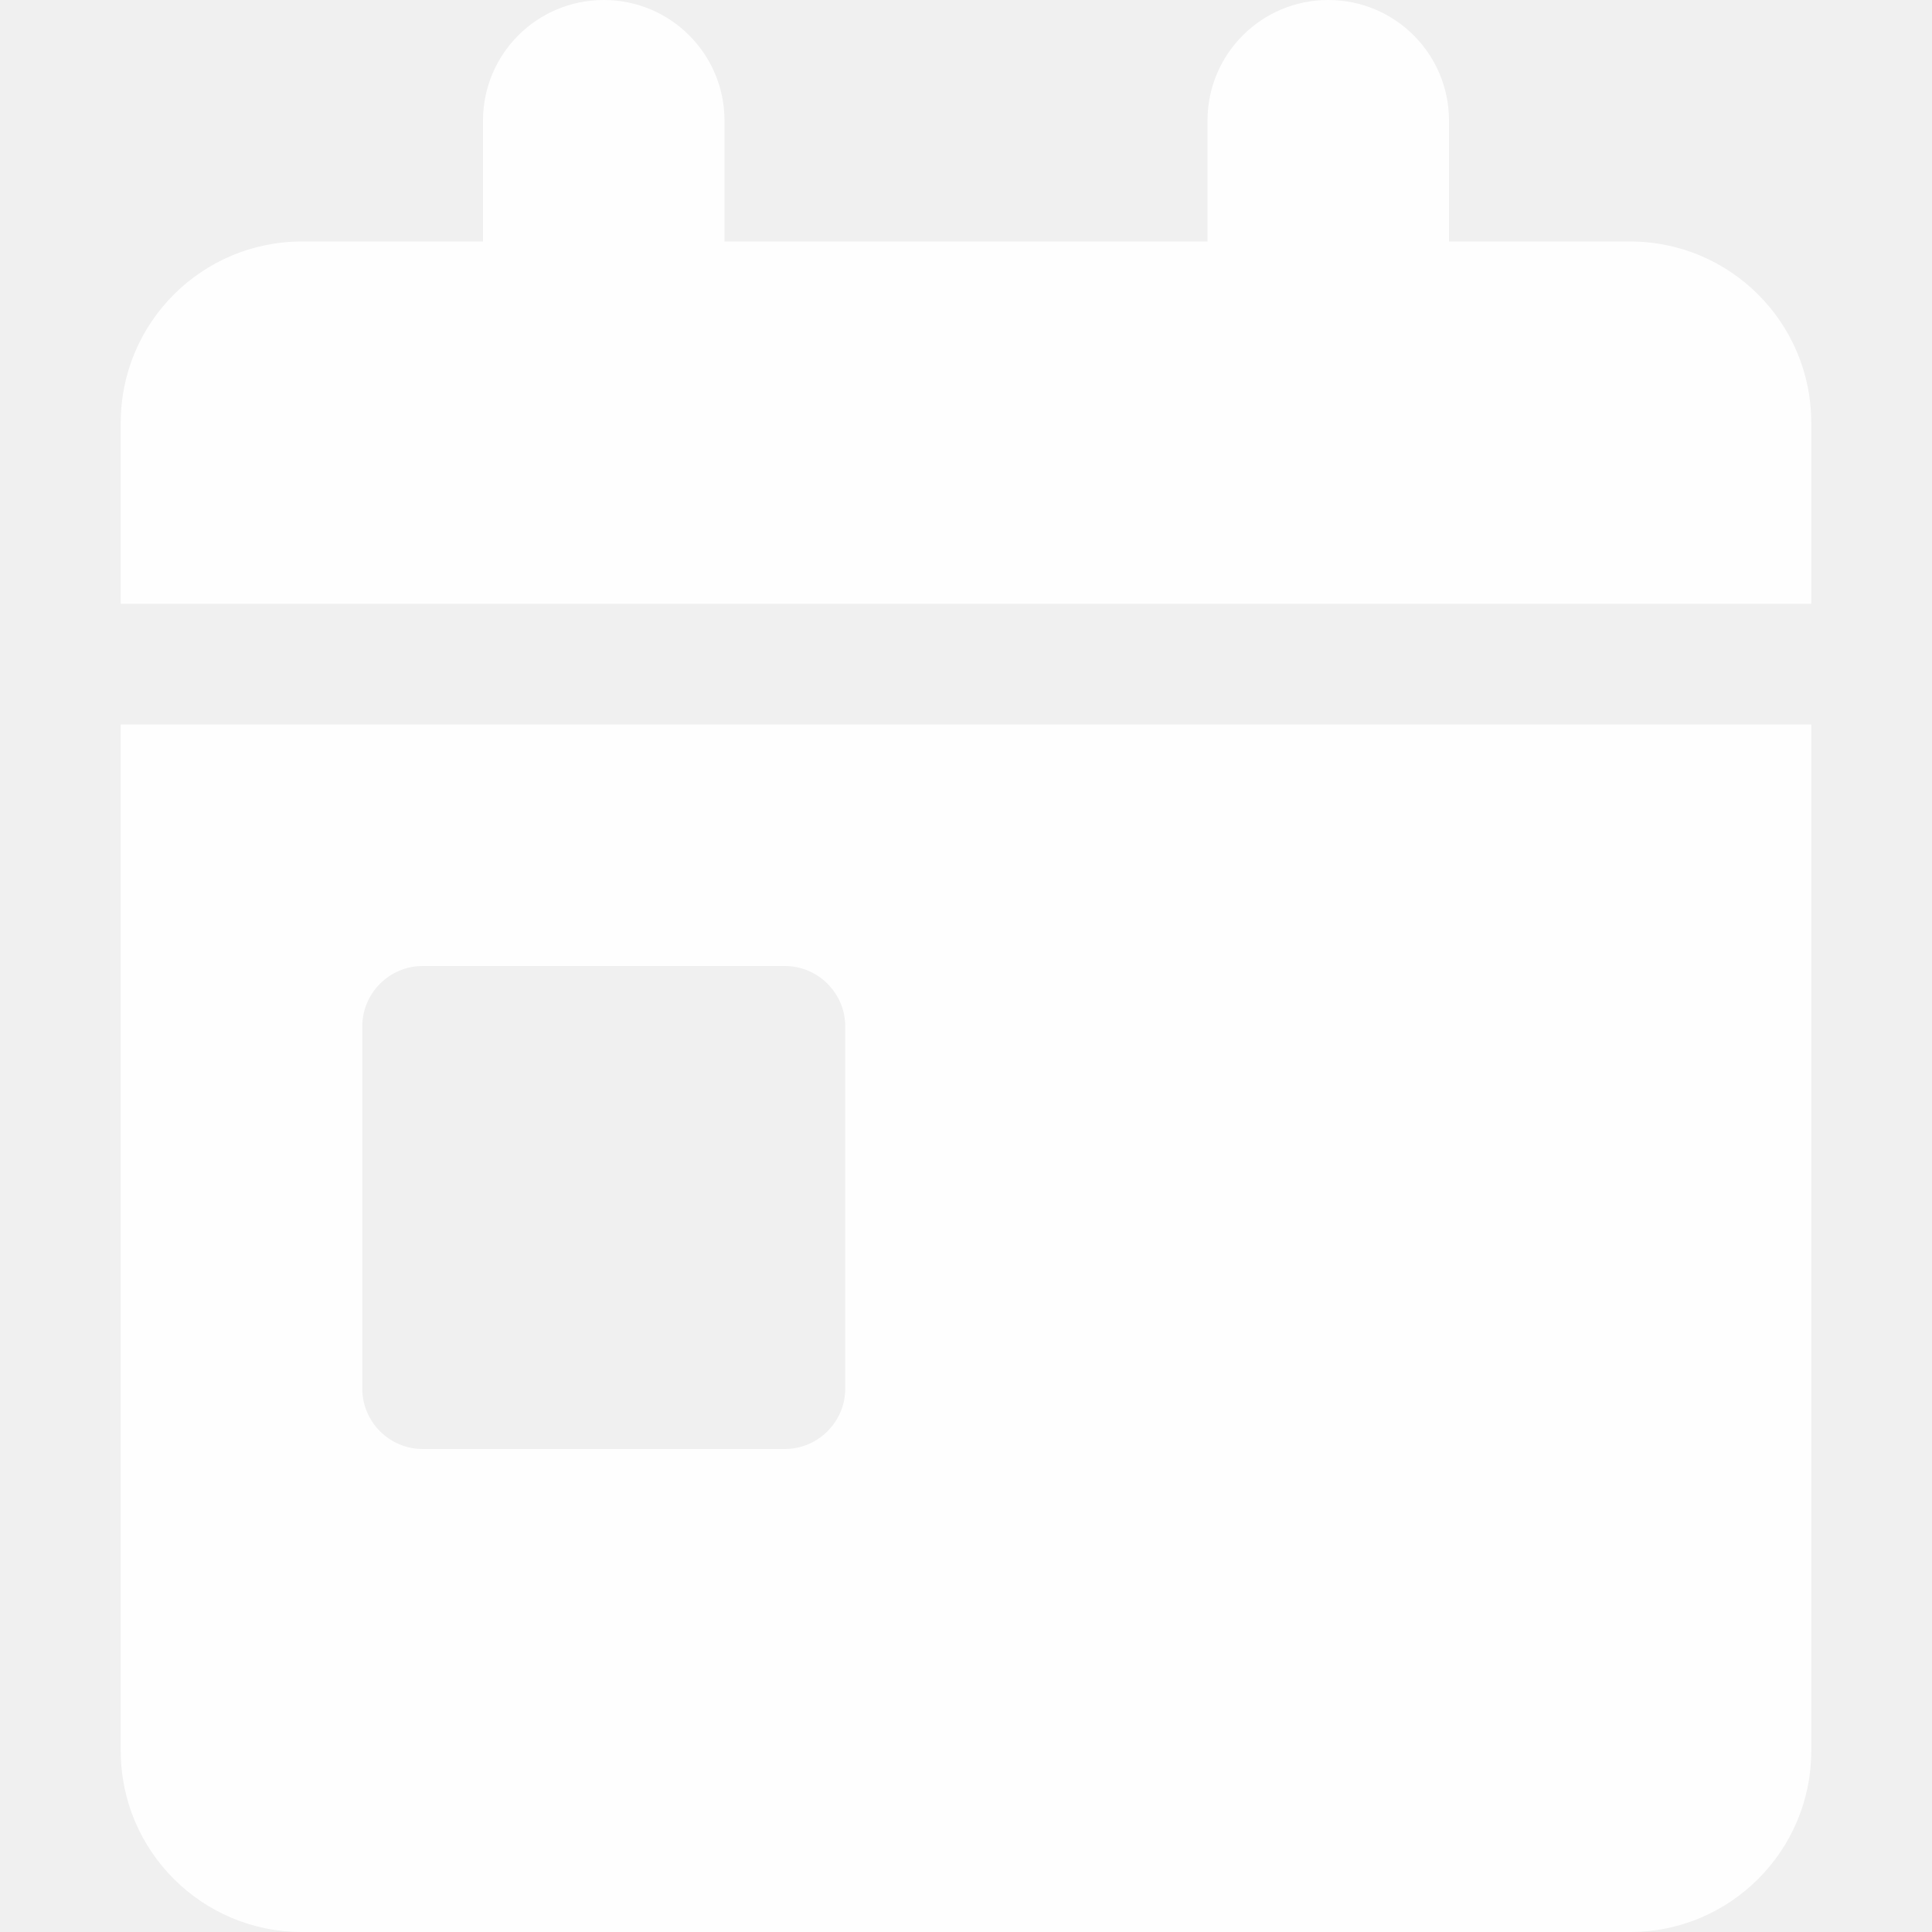
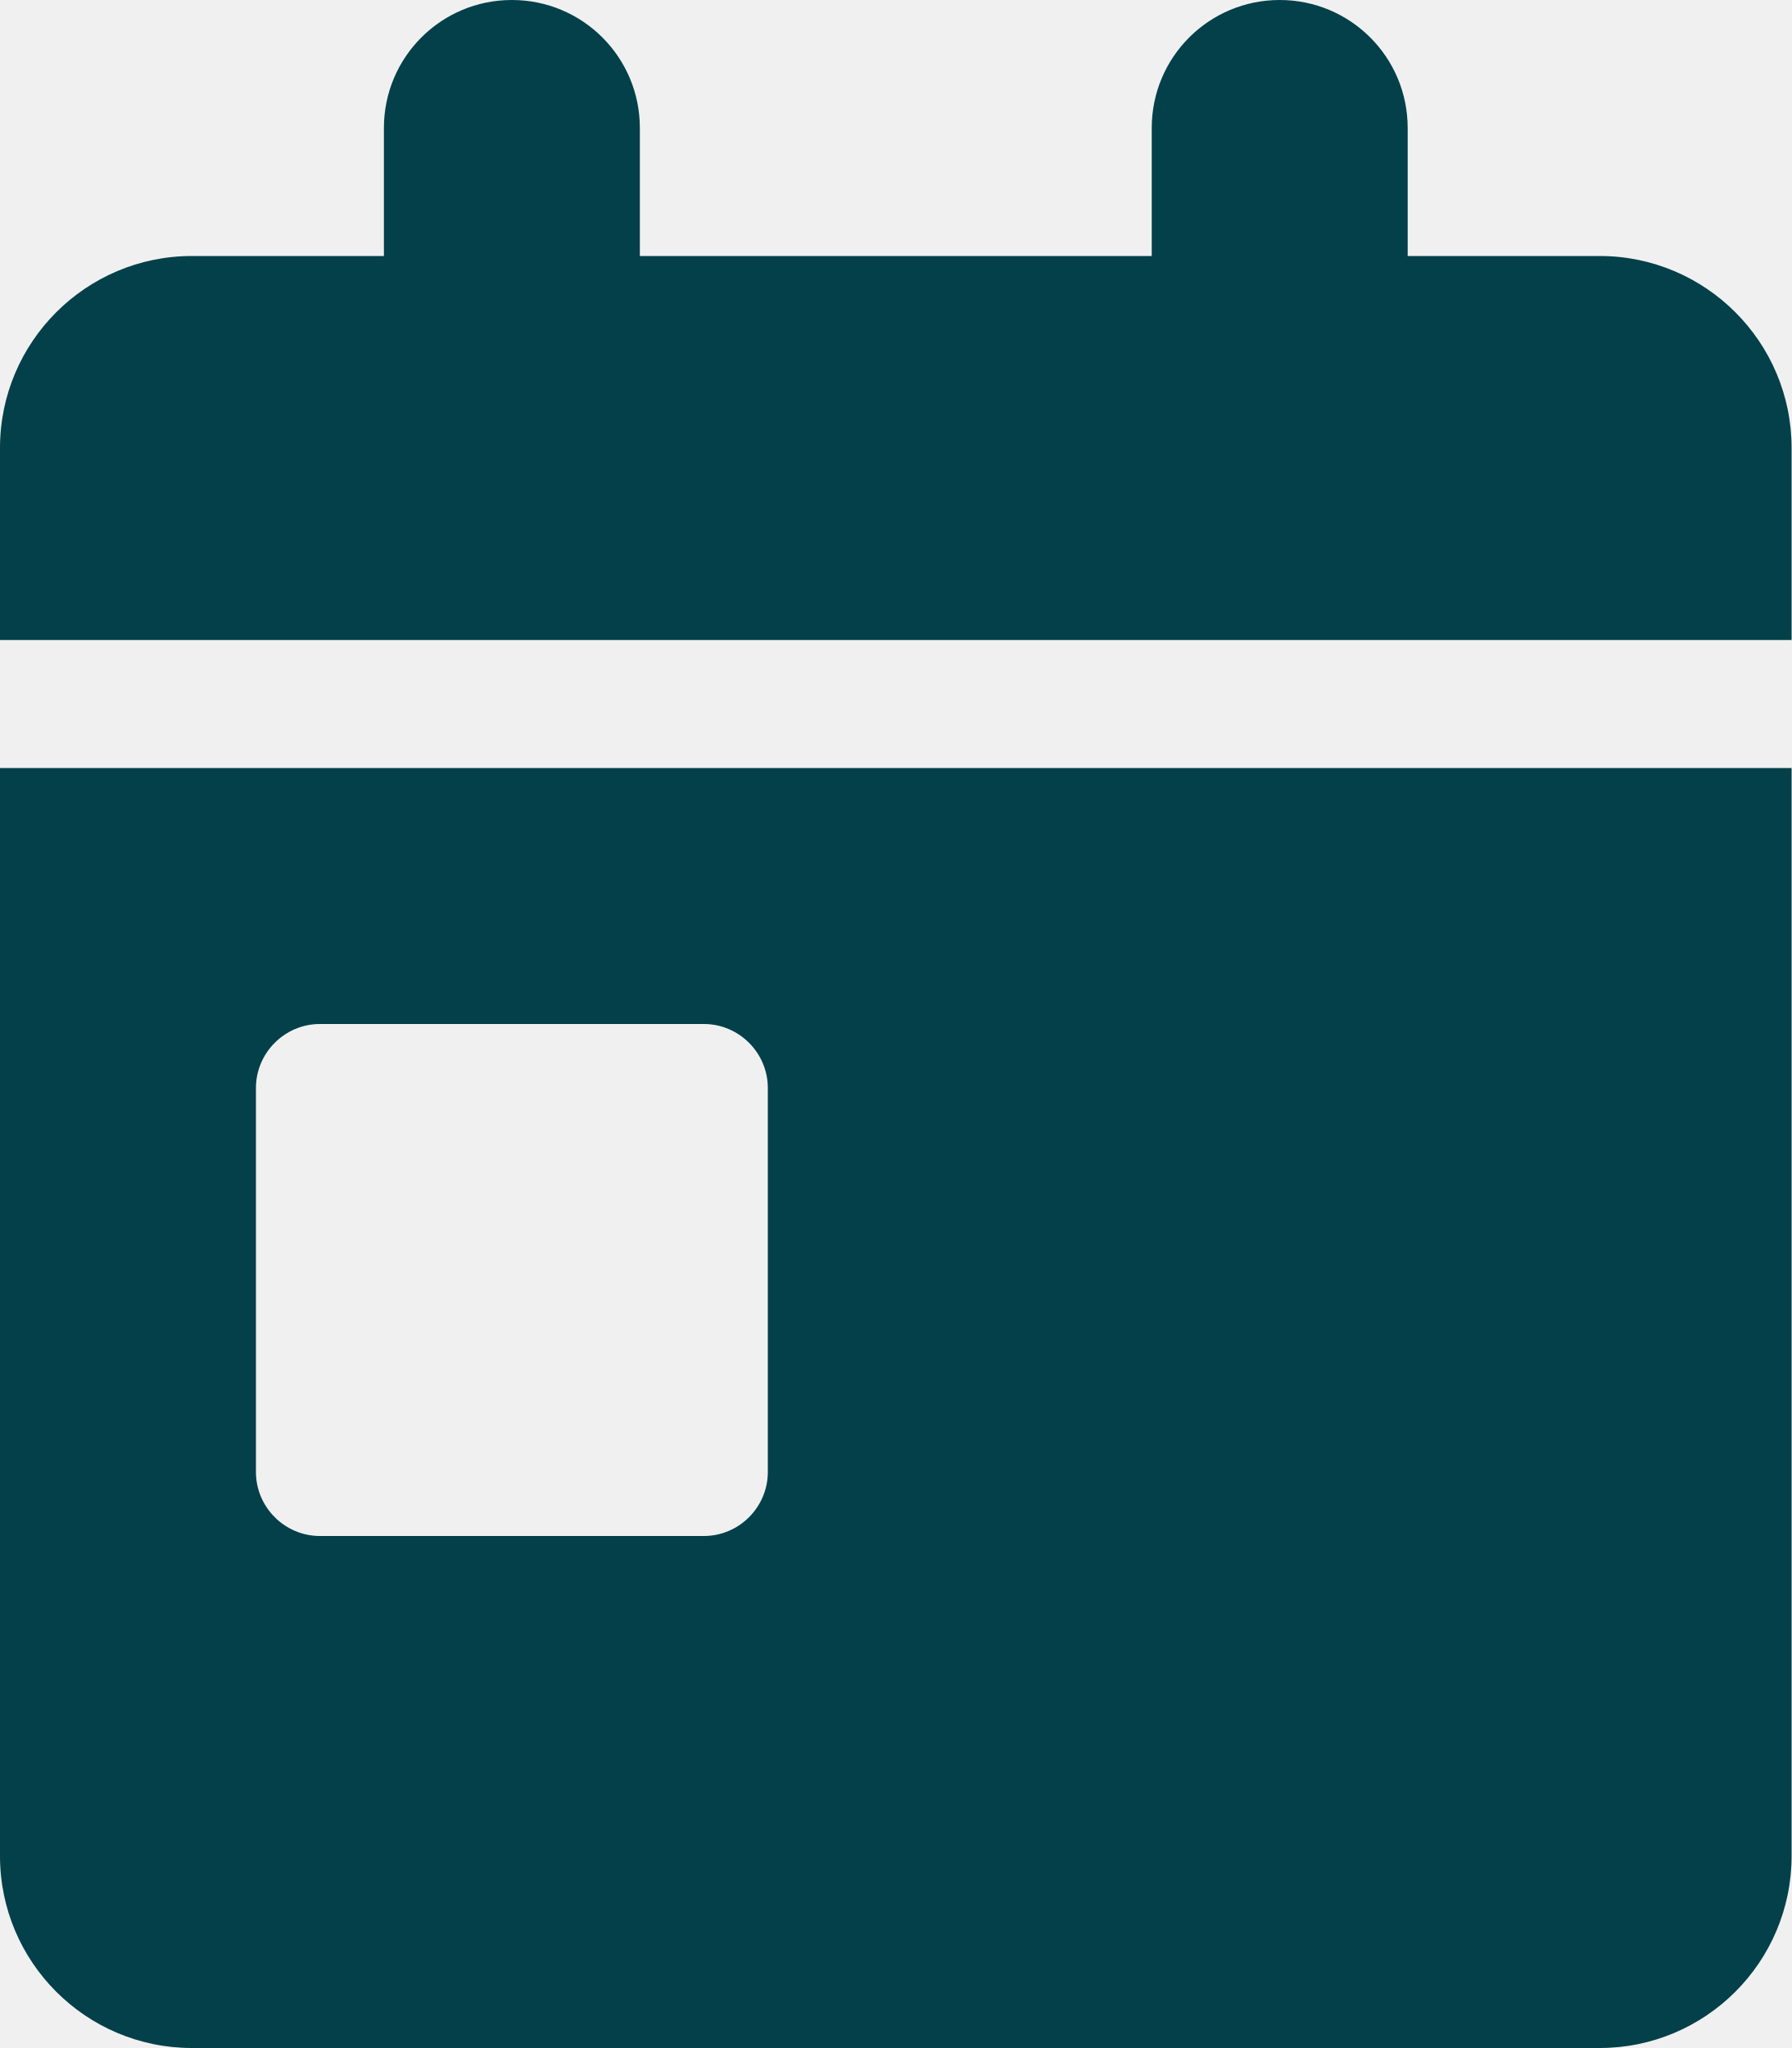
- <svg xmlns="http://www.w3.org/2000/svg" width="32" height="32" viewBox="0 0 32 32" fill="none">
-   <path d="M10 0C11.106 0 12 0.894 12 2V4H20V2C20 0.894 20.894 0 22 0C23.106 0 24 0.894 24 2V4H27C28.656 4 30 5.344 30 7V10H2V7C2 5.344 3.344 4 5 4H8V2C8 0.894 8.894 0 10 0ZM2 12H30V29C30 30.656 28.656 32 27 32H5C3.344 32 2 30.656 2 29V12ZM7 16C6.45 16 6 16.45 6 17V23C6 23.55 6.45 24 7 24H13C13.55 24 14 23.55 14 23V17C14 16.45 13.55 16 13 16H7Z" fill="white" fill-opacity="0.95" />
+ <svg xmlns="http://www.w3.org/2000/svg" width="28" height="32" viewBox="0 0 28 32" fill="none">
+   <path d="M8 0C9.106 0 10 0.894 10 2V4H18V2C18 0.894 18.894 0 20 0C21.106 0 22 0.894 22 2V4H25C26.656 4 28 5.344 28 7V10H0V7C0 5.344 1.344 4 3 4H6V2C6 0.894 6.894 0 8 0ZM0 12H28V29C28 30.656 26.656 32 25 32H3C1.344 32 0 30.656 0 29V12ZM5 16C4.45 16 4 16.45 4 17V23C4 23.55 4.45 24 5 24H11C11.55 24 12 23.55 12 23V17C12 16.45 11.55 16 11 16H5Z" fill="#03404A" />
</svg>
